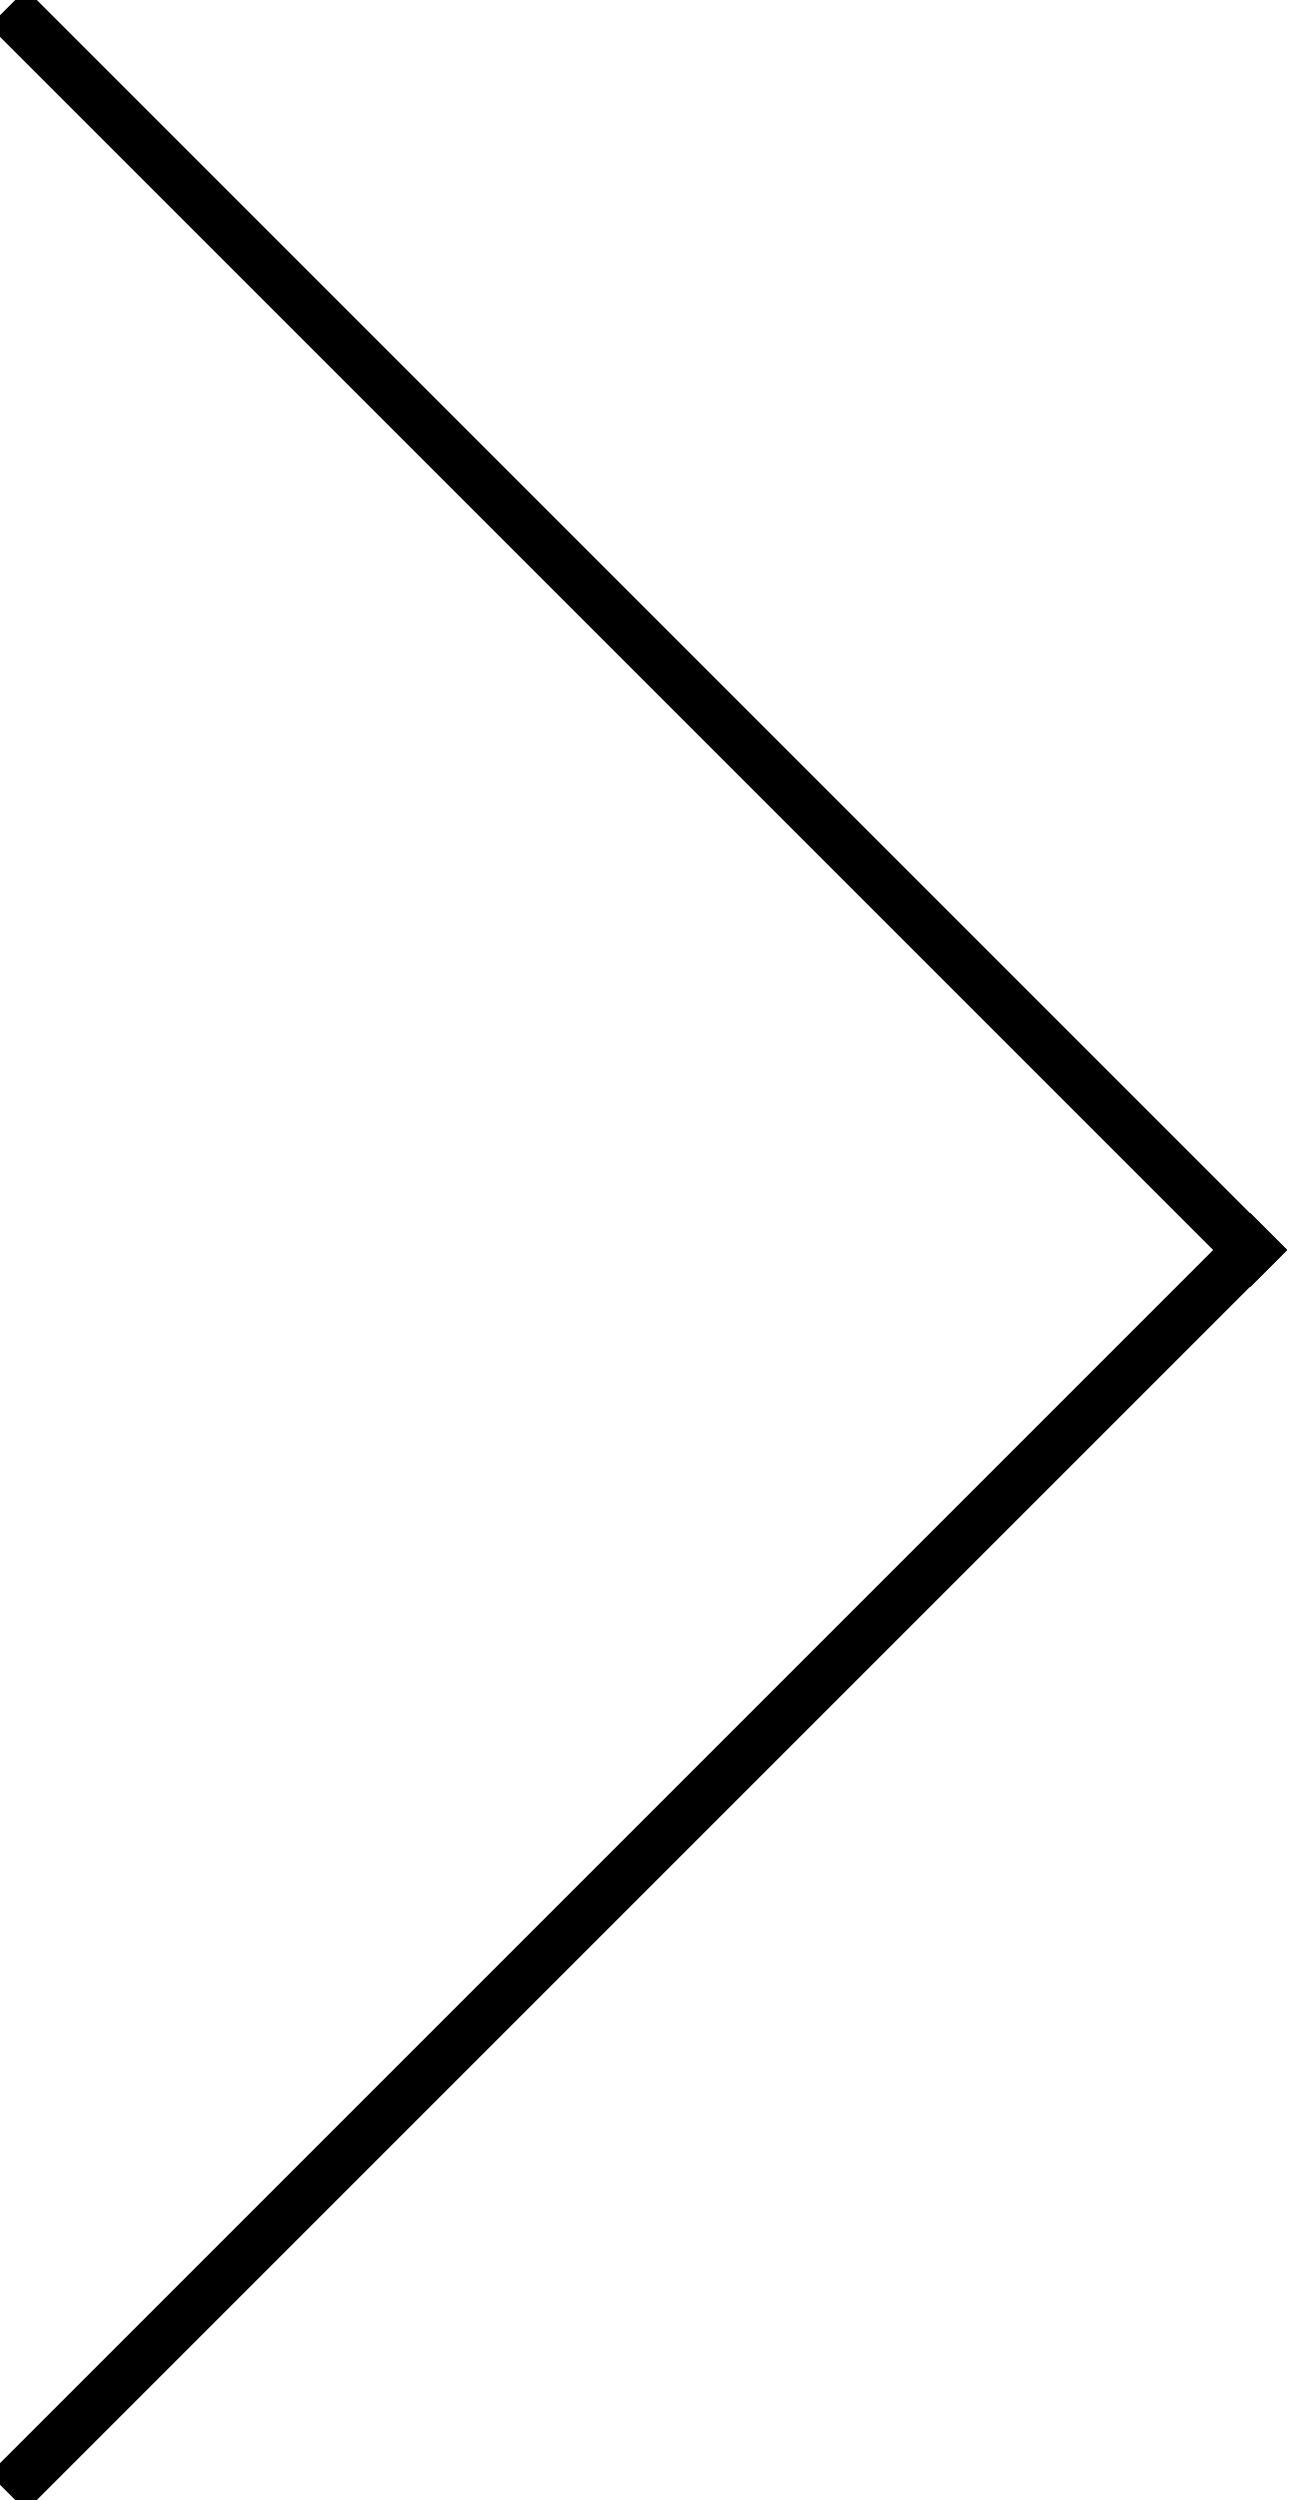
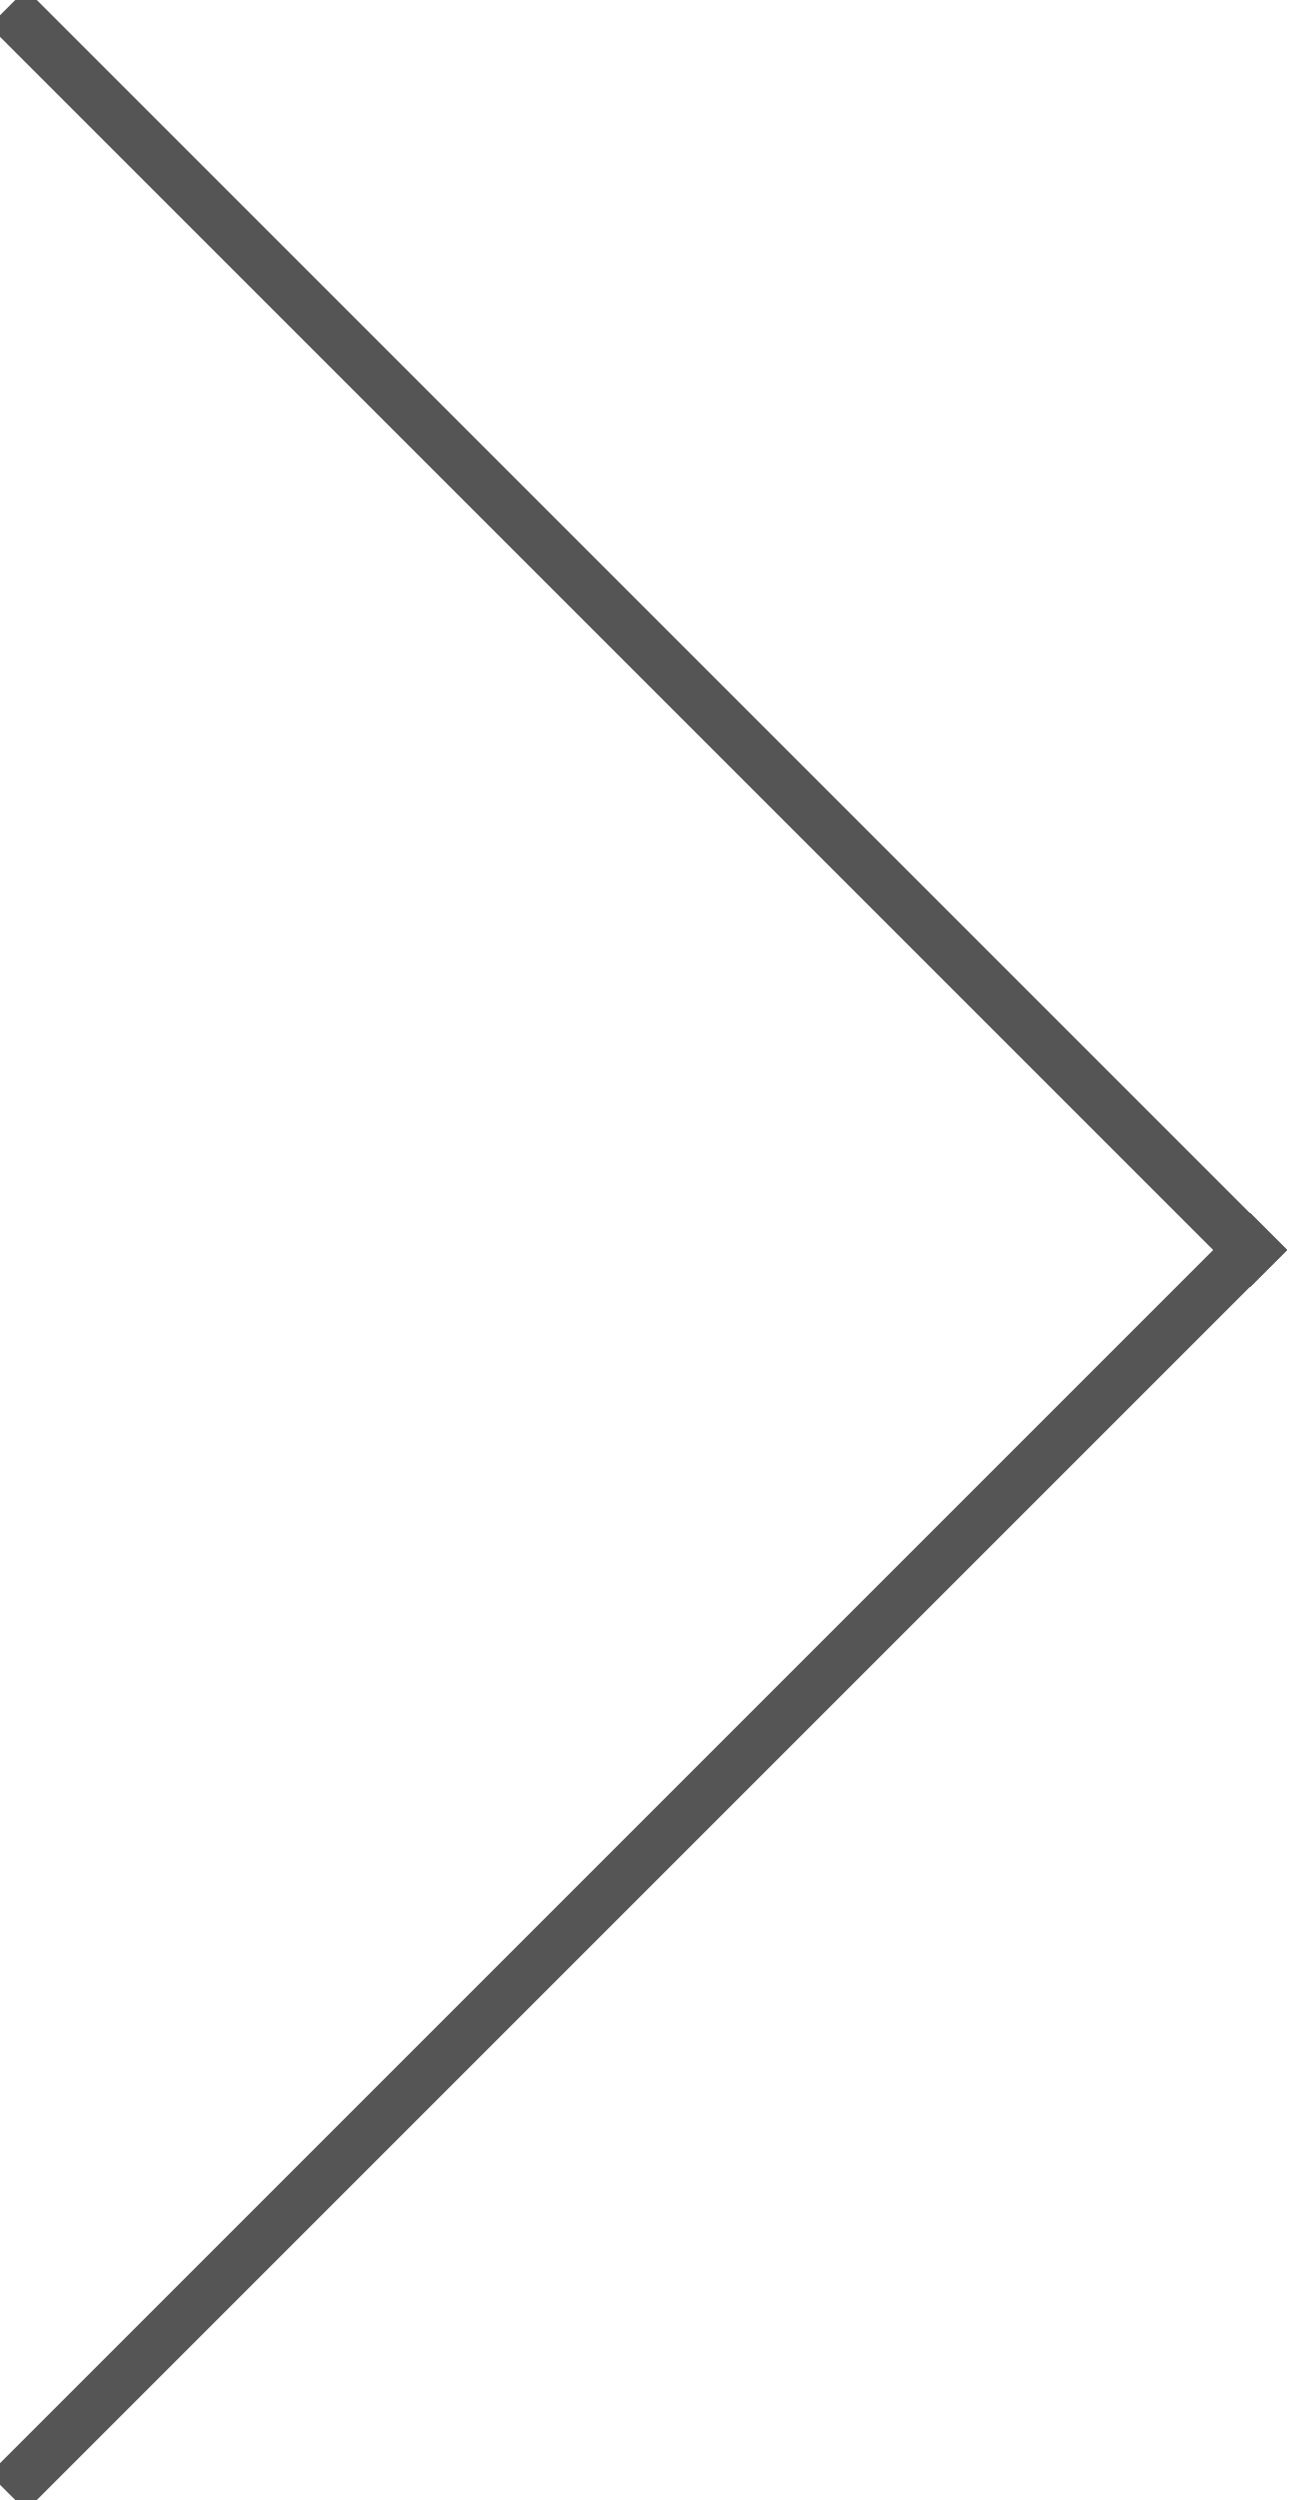
<svg xmlns="http://www.w3.org/2000/svg" viewBox="0 0 25 48" version="1.1">
  <g stroke="none" stroke-width="1" fill="none" fill-rule="evenodd" stroke-linecap="square">
-     <g stroke="#000000">
+     <g stroke="#555555">
      <path d="M0.5,0.5 L24.005,24.005" />
      <path d="M0.5,23.5 L24.005,47.005" transform="translate(12.5, 35.5) scale(1, -1) translate(-12.5, -35.5) " />
    </g>
  </g>
</svg>
